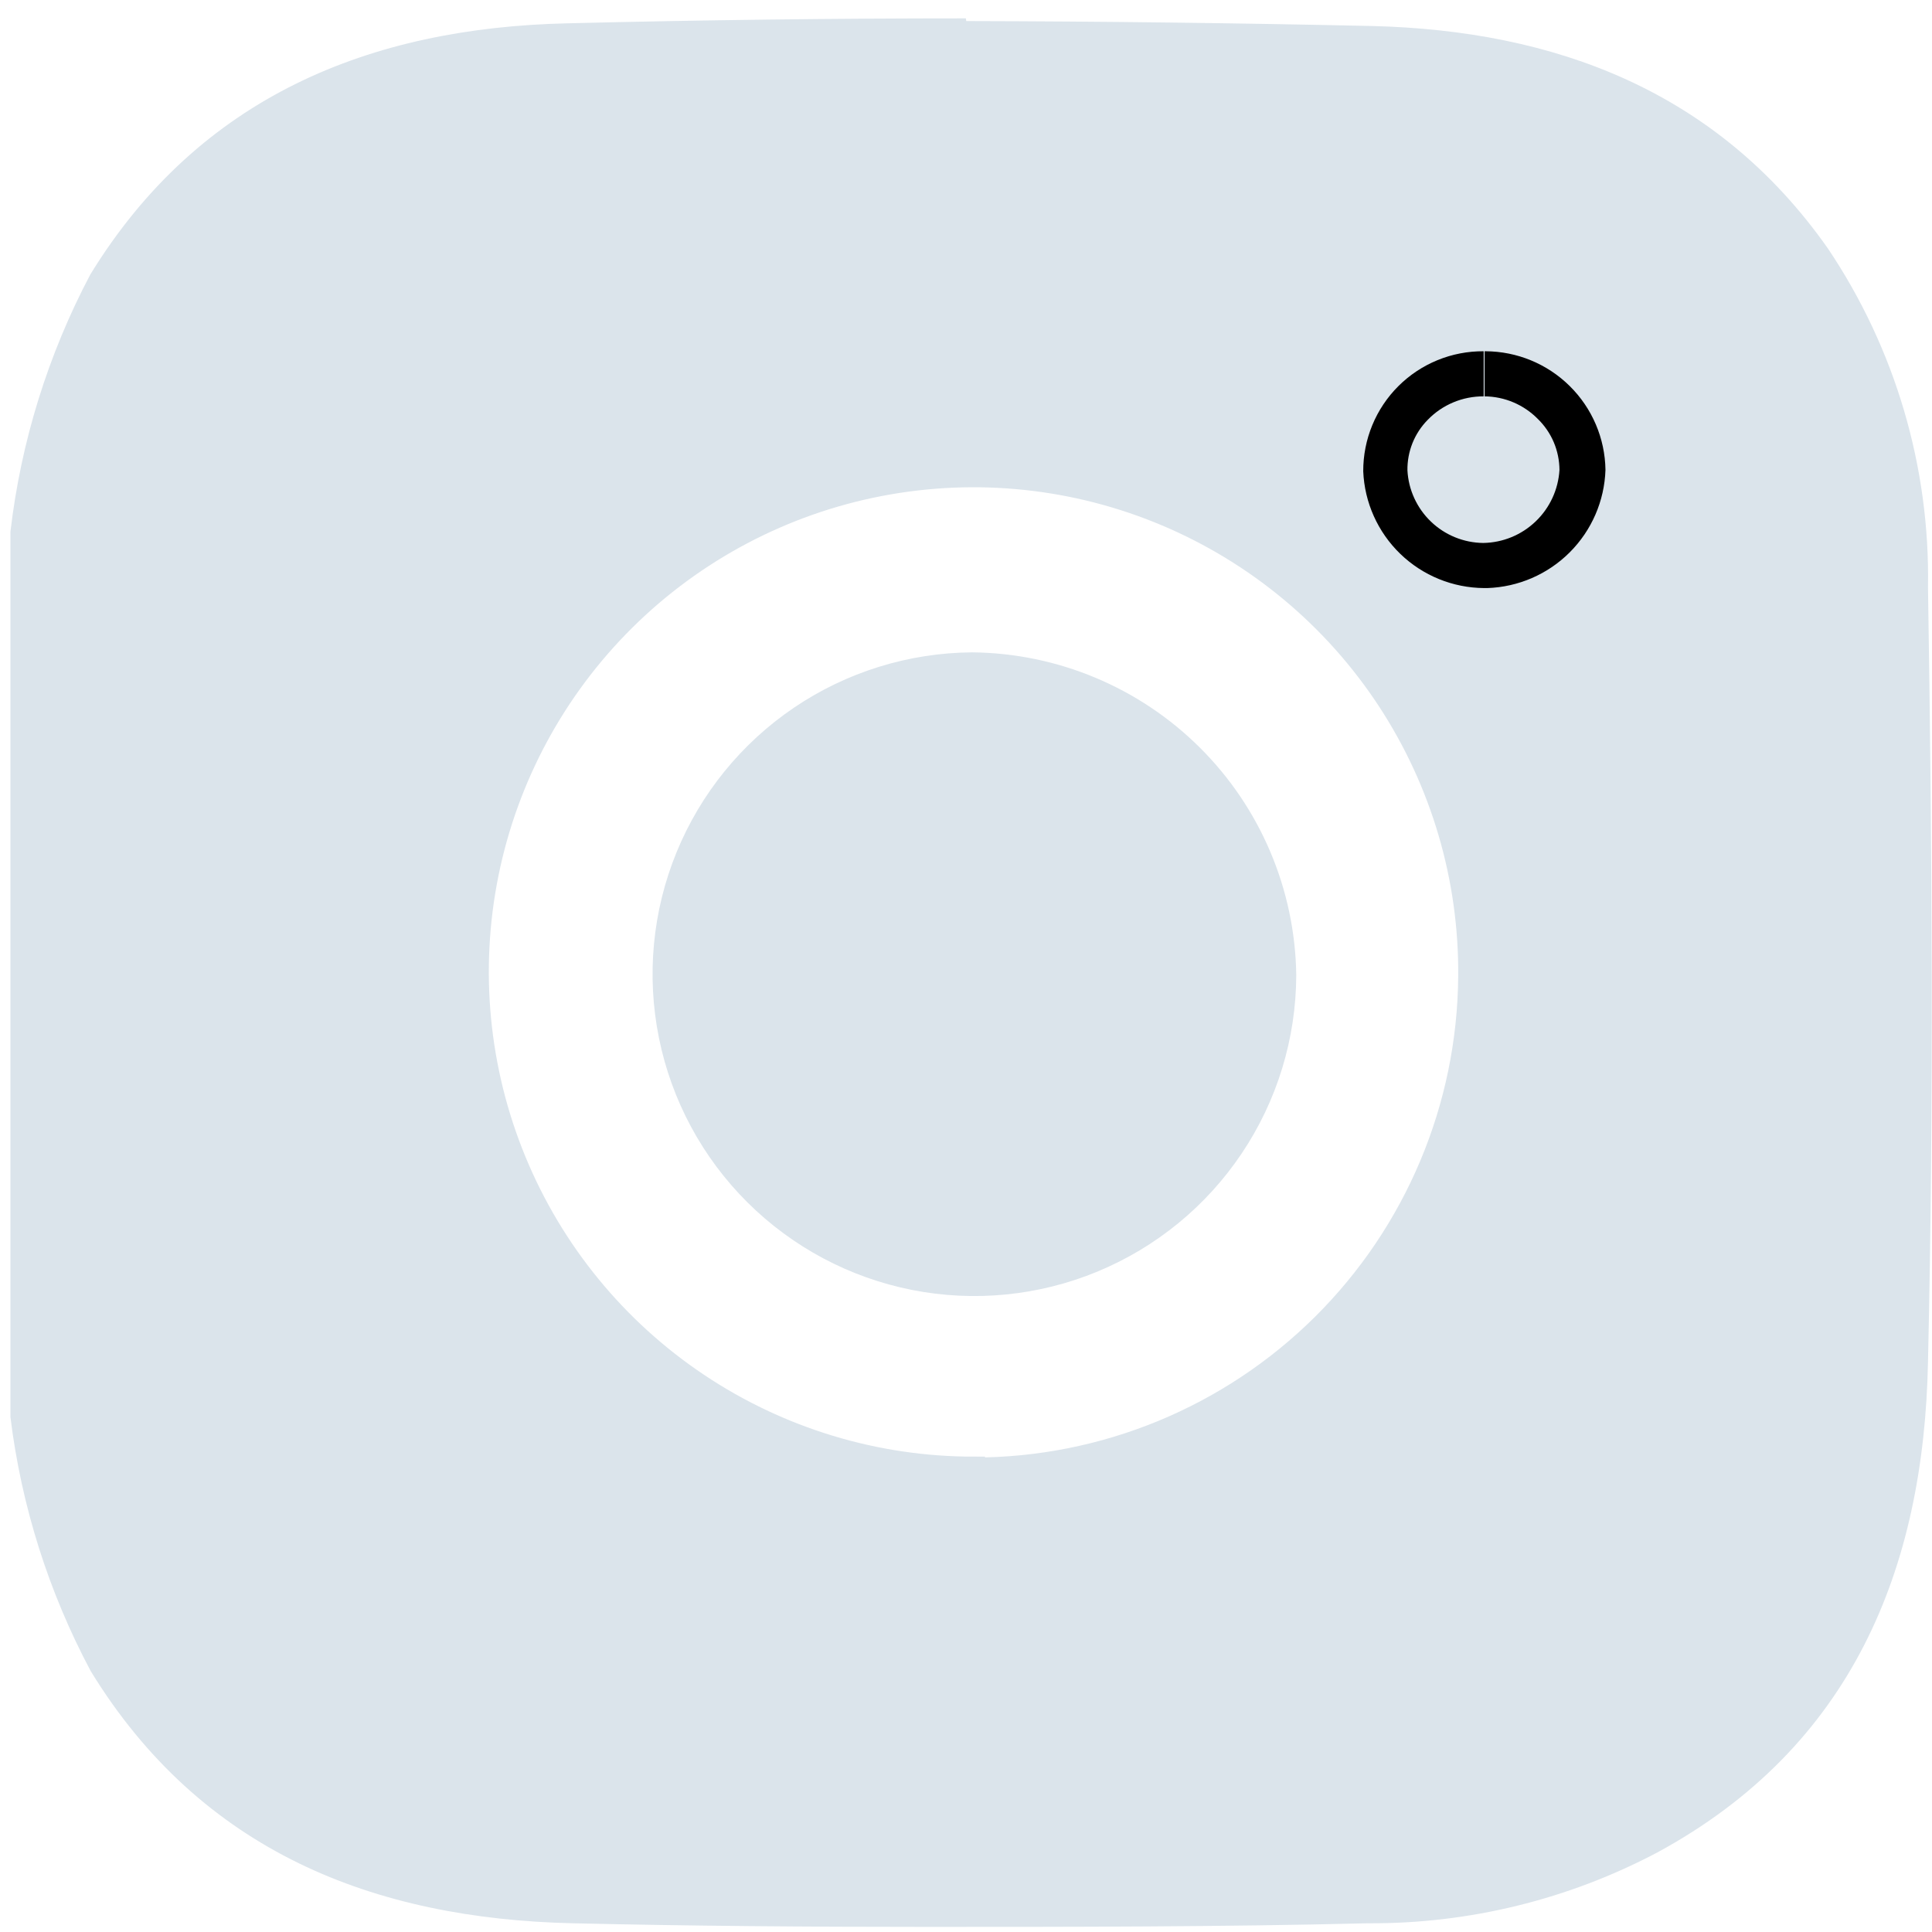
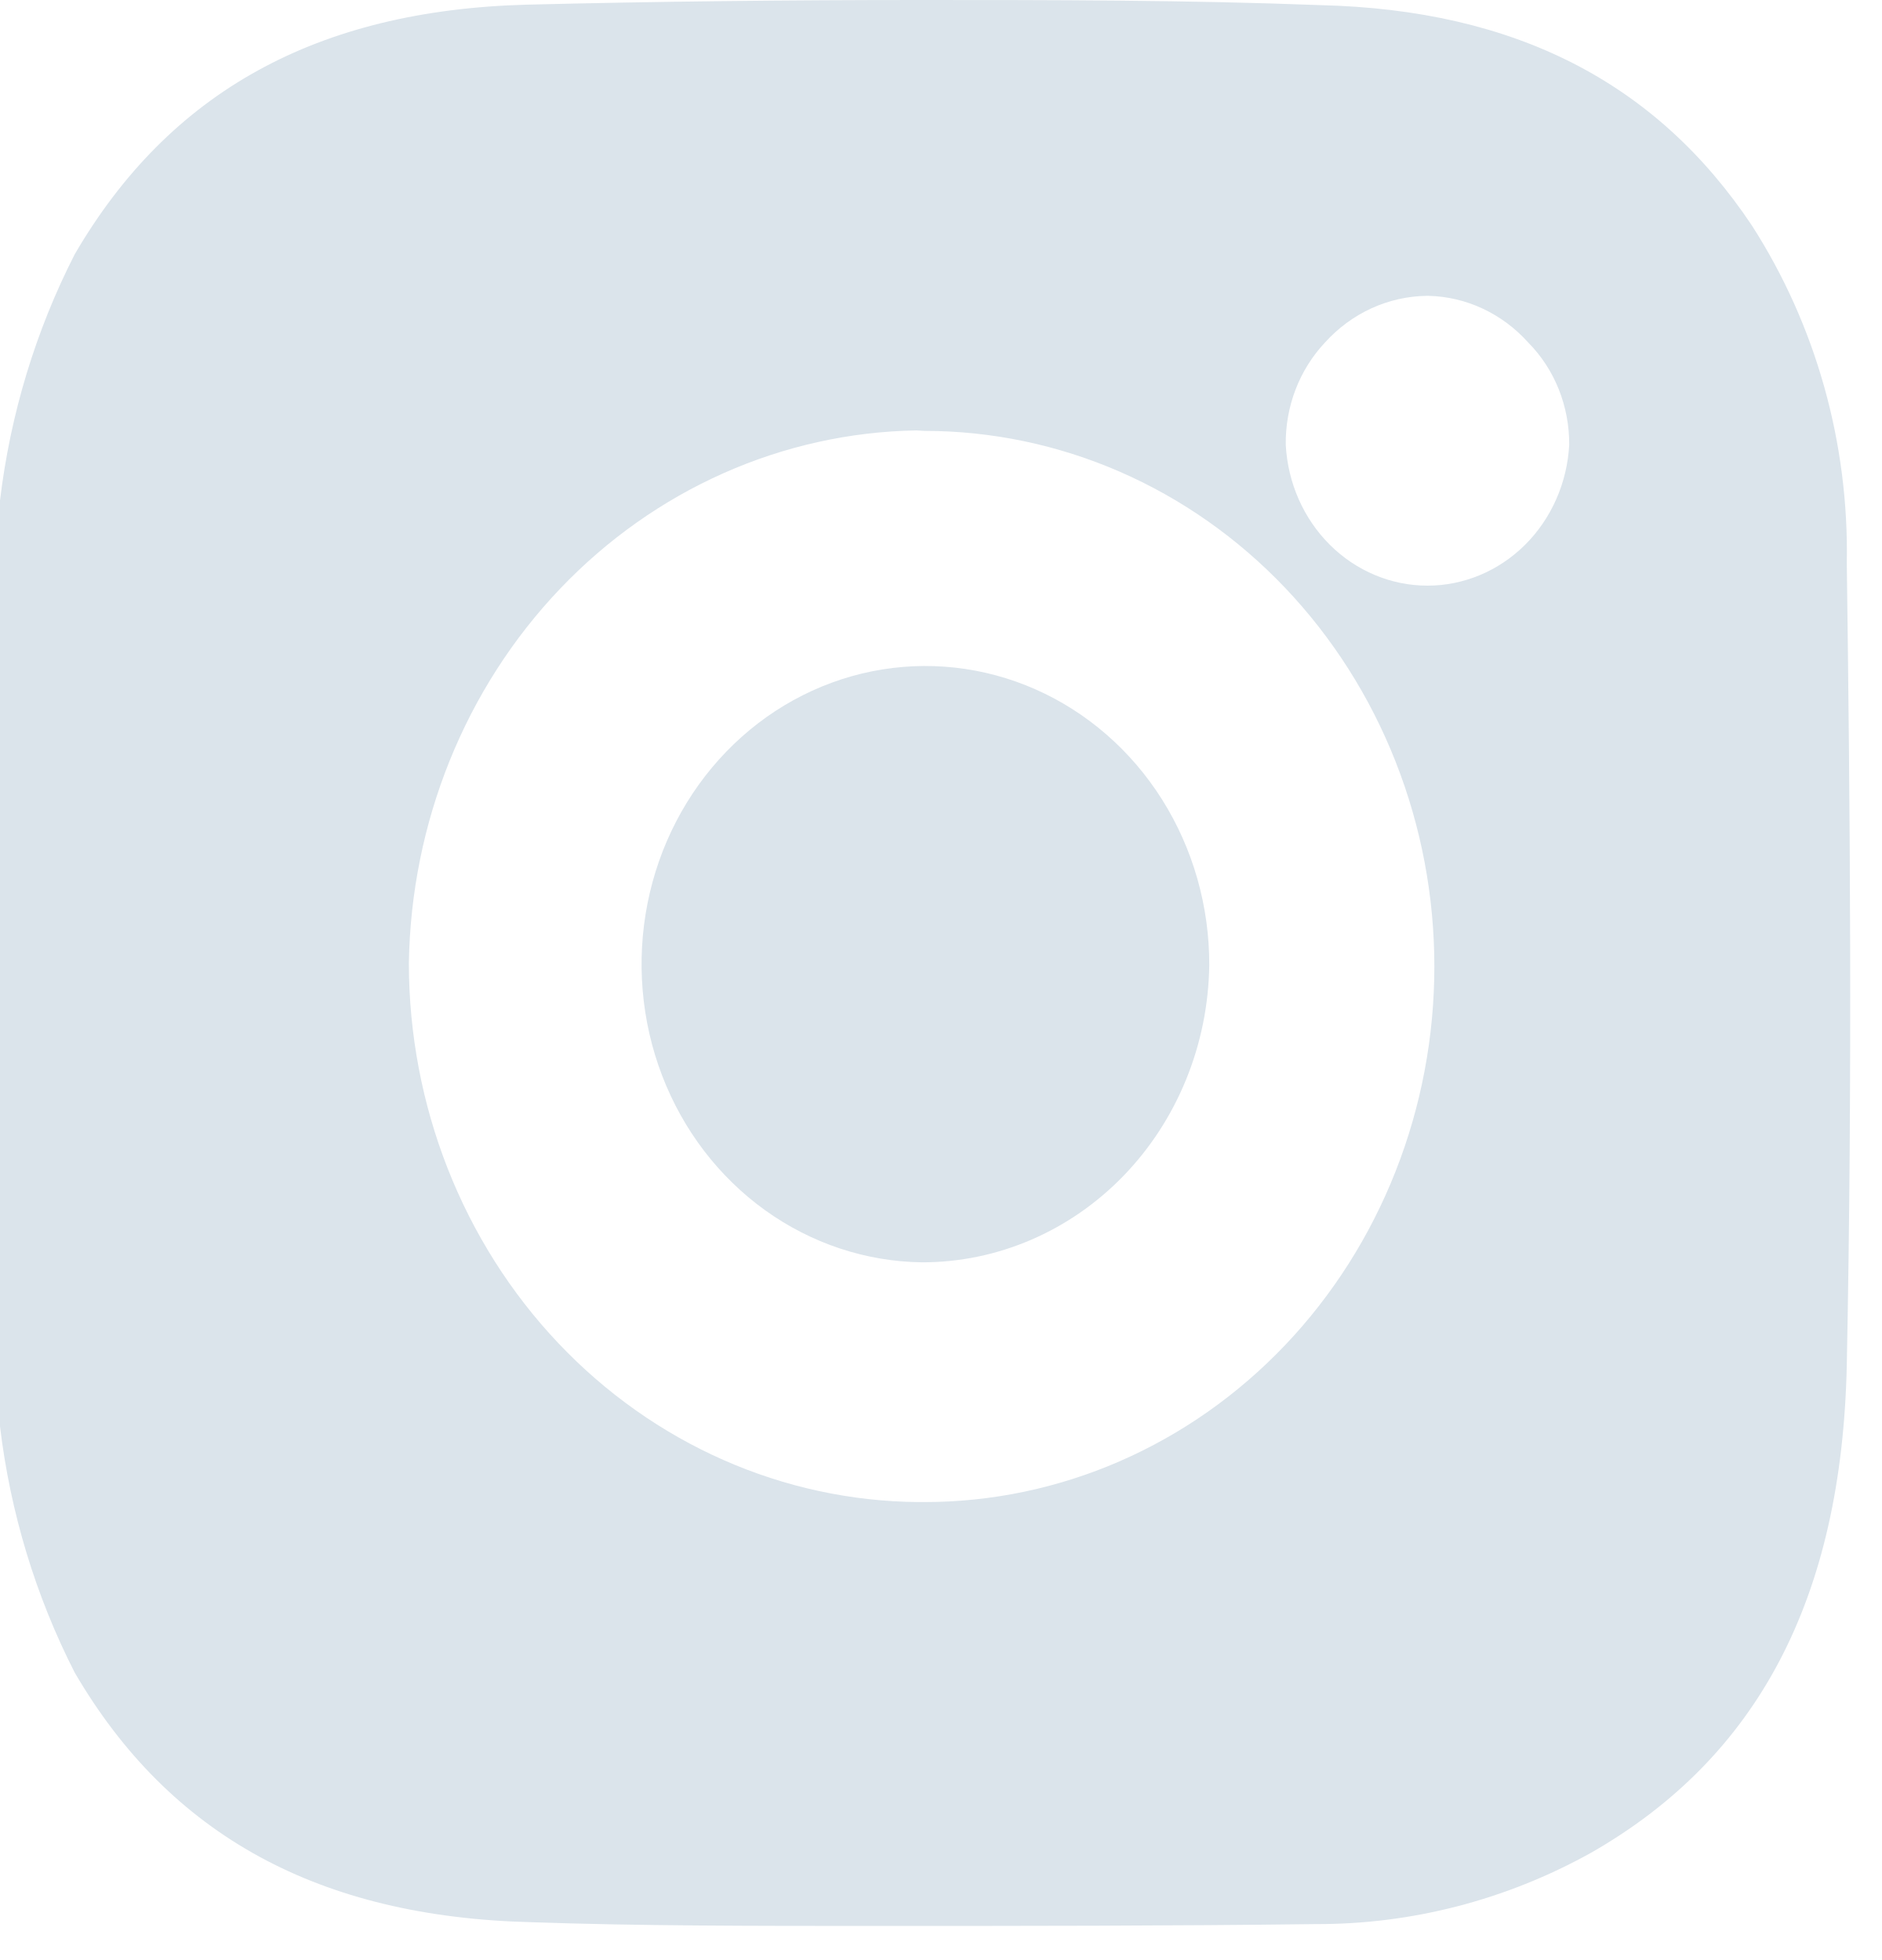
- <svg xmlns="http://www.w3.org/2000/svg" width="84" height="84" viewBox="0 0 84 84" fill="none">
-   <path d="M40.286 82.797C34.677 82.797 29.696 82.797 25.009 82.64C15.653 82.425 9.044 78.993 4.867 72.148C3.139 68.943 2.022 65.445 1.572 61.832V61.42V23.117V22.901C2.042 19.284 3.165 15.782 4.886 12.565C9.064 5.76 15.575 2.328 24.793 2.112C30.52 1.975 36.325 1.896 42.111 1.896C47.896 1.896 53.878 1.896 59.762 2.112C68.332 2.328 74.549 5.348 78.786 11.369C81.603 15.554 83.061 20.505 82.963 25.549C83.1 35.355 83.218 47.122 82.963 59.164C82.747 68.971 79.041 75.678 71.666 79.679C67.94 81.651 63.782 82.669 59.566 82.64C53.133 82.719 46.7 82.797 40.286 82.797ZM31.834 8.015C29.637 8.015 27.44 8.015 25.244 8.015C15.85 8.251 9.966 12.703 8.24 20.901C7.845 22.605 7.634 24.348 7.612 26.098V32.59C7.612 41.121 7.495 49.966 7.612 58.635C7.848 69.951 13.731 76.129 24.636 76.541C30.265 76.737 36.109 76.855 41.993 76.855C47.877 76.855 53.858 76.737 59.977 76.541C68.921 76.247 74.589 71.854 76.373 63.832C76.725 62.432 76.929 60.999 76.981 59.557C76.981 56.399 76.981 53.241 77.099 50.103C77.434 40.857 77.27 31.6 76.609 22.372C76.384 18.781 74.872 15.393 72.35 12.828C69.828 10.262 66.466 8.693 62.88 8.407C59.914 8.033 56.926 7.862 53.937 7.898C52.348 7.898 50.779 7.898 49.191 7.898H44.484H31.834V8.015Z" fill="#DBE4EB" />
-   <path d="M42.11 2.877C47.994 2.877 53.878 2.877 59.761 3.093C67.999 3.289 73.961 6.191 78.001 11.938C80.675 15.964 82.045 20.717 81.924 25.549C82.061 35.473 82.179 47.123 81.924 59.145C81.708 68.559 78.178 74.992 71.137 78.757C67.547 80.651 63.545 81.628 59.487 81.601C52.995 81.601 46.641 81.758 40.228 81.758C34.638 81.758 29.657 81.758 24.969 81.601C15.967 81.385 9.652 78.11 5.631 71.579C3.977 68.473 2.907 65.089 2.474 61.596V61.361V23.293V23.097C2.907 19.592 3.977 16.196 5.631 13.075C9.554 6.584 15.869 3.269 24.753 3.093C30.461 2.955 36.266 2.877 42.032 2.877M44.366 7.094H31.637C29.107 7.094 27.009 7.094 25.048 7.094C20.788 7.027 16.616 8.303 13.123 10.742C9.947 13.224 7.802 16.794 7.102 20.763C6.701 22.527 6.485 24.328 6.455 26.137C6.455 28.314 6.455 30.491 6.455 32.668C6.455 41.2 6.337 50.025 6.455 58.713C6.69 70.638 12.908 77.149 24.42 77.581C30.068 77.777 35.913 77.894 41.816 77.894C47.719 77.894 53.701 77.777 59.82 77.581C69.273 77.267 75.275 72.599 77.158 64.107C77.519 62.635 77.729 61.13 77.785 59.616C77.785 56.478 77.785 53.32 77.903 50.182C78.241 40.903 78.071 31.612 77.393 22.352C77.173 18.542 75.583 14.941 72.916 12.212C70.248 9.483 66.684 7.812 62.88 7.505C59.869 7.114 56.835 6.937 53.799 6.976H49.034C47.465 6.976 45.915 6.976 44.346 6.976M41.993 0.798C36.227 0.798 30.448 0.87 24.655 1.014C16.104 1.21 8.671 4.191 3.925 11.938C2.087 15.418 0.91 19.208 0.454 23.117V61.616C0.93 65.48 2.114 69.222 3.945 72.658C8.75 80.503 16.261 83.425 24.91 83.621C30.009 83.739 35.109 83.778 40.208 83.778C46.641 83.778 53.074 83.778 59.487 83.621C63.867 83.646 68.186 82.588 72.058 80.542C80.511 75.953 83.65 68.225 83.826 59.204C84.081 47.985 84.002 36.748 83.826 25.529C83.915 20.29 82.396 15.149 79.472 10.8C74.647 3.936 67.587 1.328 59.663 1.131C53.767 1.001 47.883 0.929 42.012 0.916L41.993 0.798ZM44.346 8.937C47.504 8.937 50.642 8.819 53.799 8.819C56.743 8.783 59.686 8.954 62.605 9.329C65.965 9.593 69.115 11.062 71.476 13.467C73.837 15.871 75.249 19.047 75.451 22.411C76.569 34.747 75.883 47.123 75.824 59.478C75.775 60.855 75.578 62.223 75.236 63.558C73.588 71.05 68.43 75.227 59.761 75.502C53.78 75.698 47.798 75.816 41.816 75.816C35.834 75.816 30.265 75.717 24.498 75.502C14.084 75.109 8.632 69.343 8.416 58.557C8.201 47.77 8.416 36.983 8.416 26.039C8.443 24.355 8.647 22.679 9.024 21.038C10.652 13.35 16.143 9.153 25.087 8.937C27.264 8.937 29.441 8.937 31.637 8.937H42.267H44.346Z" fill="#DBE4EB" />
-   <path d="M42.267 28.863C39.605 28.883 37.007 29.689 34.802 31.182C32.597 32.675 30.883 34.786 29.875 37.251C28.868 39.716 28.612 42.424 29.141 45.034C29.669 47.644 30.958 50.039 32.845 51.918C34.732 53.797 37.133 55.075 39.745 55.593C42.357 56.11 45.064 55.842 47.524 54.824C49.985 53.806 52.089 52.083 53.572 49.871C55.056 47.66 55.851 45.059 55.859 42.396C55.808 38.812 54.358 35.391 51.818 32.862C49.279 30.334 45.851 28.899 42.267 28.863Z" fill="#DBE4EB" stroke="#DBE4EB" stroke-miterlimit="10" />
-   <path d="M80.453 52.535C79.668 36.198 82.551 8.545 61.742 6.956C40.934 5.368 11.417 8.918 11.417 8.918C7.894 14.421 6.243 20.914 6.71 27.432C7.2 39.199 6.945 49.927 6.945 49.927C6.945 49.927 4.298 73.168 17.222 75.913C30.147 78.659 68.587 78.11 71.49 74.168C74.392 70.226 81.237 68.912 80.453 52.535ZM42.326 63.832C38.051 63.832 33.872 62.562 30.32 60.182C26.768 57.803 24.003 54.422 22.377 50.469C20.75 46.515 20.334 42.167 21.182 37.977C22.031 33.787 24.105 29.943 27.142 26.934C30.179 23.925 34.041 21.886 38.239 21.076C42.437 20.266 46.78 20.721 50.719 22.384C54.657 24.047 58.013 26.843 60.36 30.416C62.706 33.99 63.939 38.18 63.9 42.455C63.858 48.149 61.567 53.596 57.526 57.608C53.484 61.62 48.021 63.872 42.326 63.871V63.832Z" fill="#DBE4EB" stroke="#DBE4EB" stroke-miterlimit="10" />
-   <path d="M64.488 24.529C63.384 24.52 62.325 24.088 61.529 23.322C60.734 22.556 60.263 21.514 60.213 20.41C60.203 19.874 60.301 19.341 60.499 18.843C60.698 18.344 60.994 17.89 61.37 17.508C61.773 17.088 62.257 16.755 62.793 16.529C63.33 16.303 63.906 16.189 64.488 16.194C65.056 16.189 65.619 16.298 66.144 16.514C66.669 16.729 67.147 17.047 67.548 17.449C67.937 17.83 68.246 18.285 68.458 18.786C68.67 19.288 68.781 19.827 68.783 20.371C68.735 21.462 68.279 22.494 67.505 23.264C66.731 24.035 65.697 24.486 64.606 24.529H64.488Z" fill="#DBE4EB" />
-   <path d="M64.547 15.272V17.233C65.418 17.241 66.25 17.594 66.861 18.214C67.157 18.502 67.393 18.847 67.555 19.227C67.716 19.608 67.8 20.017 67.803 20.43C67.753 21.28 67.384 22.08 66.769 22.669C66.155 23.259 65.34 23.594 64.488 23.607C63.641 23.598 62.828 23.267 62.216 22.68C61.604 22.094 61.238 21.296 61.193 20.45C61.187 20.043 61.262 19.64 61.413 19.262C61.565 18.885 61.79 18.542 62.076 18.253C62.391 17.927 62.769 17.669 63.187 17.494C63.605 17.319 64.055 17.23 64.508 17.233V15.272M64.508 15.272C63.82 15.267 63.139 15.398 62.502 15.658C61.866 15.918 61.287 16.302 60.8 16.787C60.313 17.272 59.928 17.849 59.665 18.485C59.403 19.12 59.269 19.801 59.271 20.489C59.327 21.849 59.904 23.135 60.882 24.081C61.861 25.027 63.166 25.559 64.527 25.568H64.665C66.013 25.524 67.295 24.969 68.249 24.015C69.204 23.06 69.759 21.779 69.803 20.43C69.783 19.058 69.225 17.749 68.249 16.785C67.273 15.82 65.958 15.277 64.586 15.272H64.508Z" fill="black" />
+ <svg xmlns="http://www.w3.org/2000/svg" width="48" height="50" viewBox="0 0 48 50" fill="none">
+   <path d="M22.399 49.131C19.165 49.131 16.272 49.131 13.56 49.036C8.147 48.905 4.335 46.83 1.906 42.669C0.909 40.716 0.263 38.586 0 36.386V36.148V12.888V12.769C0.263 10.569 0.909 8.439 1.906 6.486C4.323 2.337 8.091 0.262 13.435 0.119C16.748 0.036 20.119 0 23.466 0C26.813 0 30.274 7.33616e-07 33.678 0.131C38.637 0.25 42.246 2.098 44.685 5.758C46.315 8.298 47.159 11.304 47.102 14.366C47.182 20.327 47.25 27.481 47.102 34.813C46.977 40.774 44.833 44.839 40.566 47.272C38.409 48.469 36.005 49.091 33.565 49.084C29.832 49.131 26.099 49.131 22.399 49.131ZM23.375 10.98C19.96 11.036 16.699 12.485 14.282 15.022C11.866 17.558 10.484 20.983 10.428 24.572C10.431 28.202 11.799 31.684 14.235 34.259C16.671 36.834 19.977 38.293 23.432 38.318H23.579C25.287 38.318 26.978 37.965 28.556 37.278C30.134 36.591 31.567 35.585 32.775 34.316C33.982 33.047 34.94 31.541 35.593 29.884C36.247 28.226 36.583 26.449 36.583 24.655C36.583 22.861 36.247 21.084 35.593 19.427C34.94 17.769 33.982 16.263 32.775 14.994C31.567 13.725 30.134 12.719 28.556 12.032C26.978 11.346 25.287 10.992 23.579 10.992L23.375 10.98ZM36.39 7.547C35.904 7.553 35.423 7.662 34.976 7.866C34.53 8.071 34.127 8.368 33.792 8.739C33.469 9.083 33.214 9.491 33.042 9.939C32.871 10.387 32.786 10.867 32.793 11.35C32.845 12.32 33.248 13.233 33.921 13.901C34.593 14.568 35.483 14.94 36.407 14.94C37.332 14.94 38.222 14.568 38.894 13.901C39.566 13.233 39.97 12.32 40.022 11.35C40.026 10.863 39.935 10.38 39.756 9.931C39.577 9.482 39.312 9.077 38.978 8.739C38.65 8.373 38.257 8.08 37.821 7.875C37.384 7.67 36.913 7.559 36.436 7.547H36.39Z" fill="#DBE4EB" />
+   <path d="M23.512 32.202C22.083 32.183 20.691 31.72 19.512 30.872C18.333 30.024 17.419 28.828 16.886 27.435C16.353 26.043 16.224 24.515 16.515 23.045C16.806 21.575 17.505 20.229 18.523 19.176C19.541 18.122 20.834 17.409 22.237 17.126C23.64 16.843 25.092 17.003 26.409 17.585C27.726 18.167 28.85 19.145 29.639 20.397C30.427 21.649 30.846 23.118 30.842 24.619C30.815 26.642 30.03 28.573 28.658 29.992C27.286 31.411 25.437 32.205 23.512 32.202Z" fill="#DBE4EB" />
</svg>
